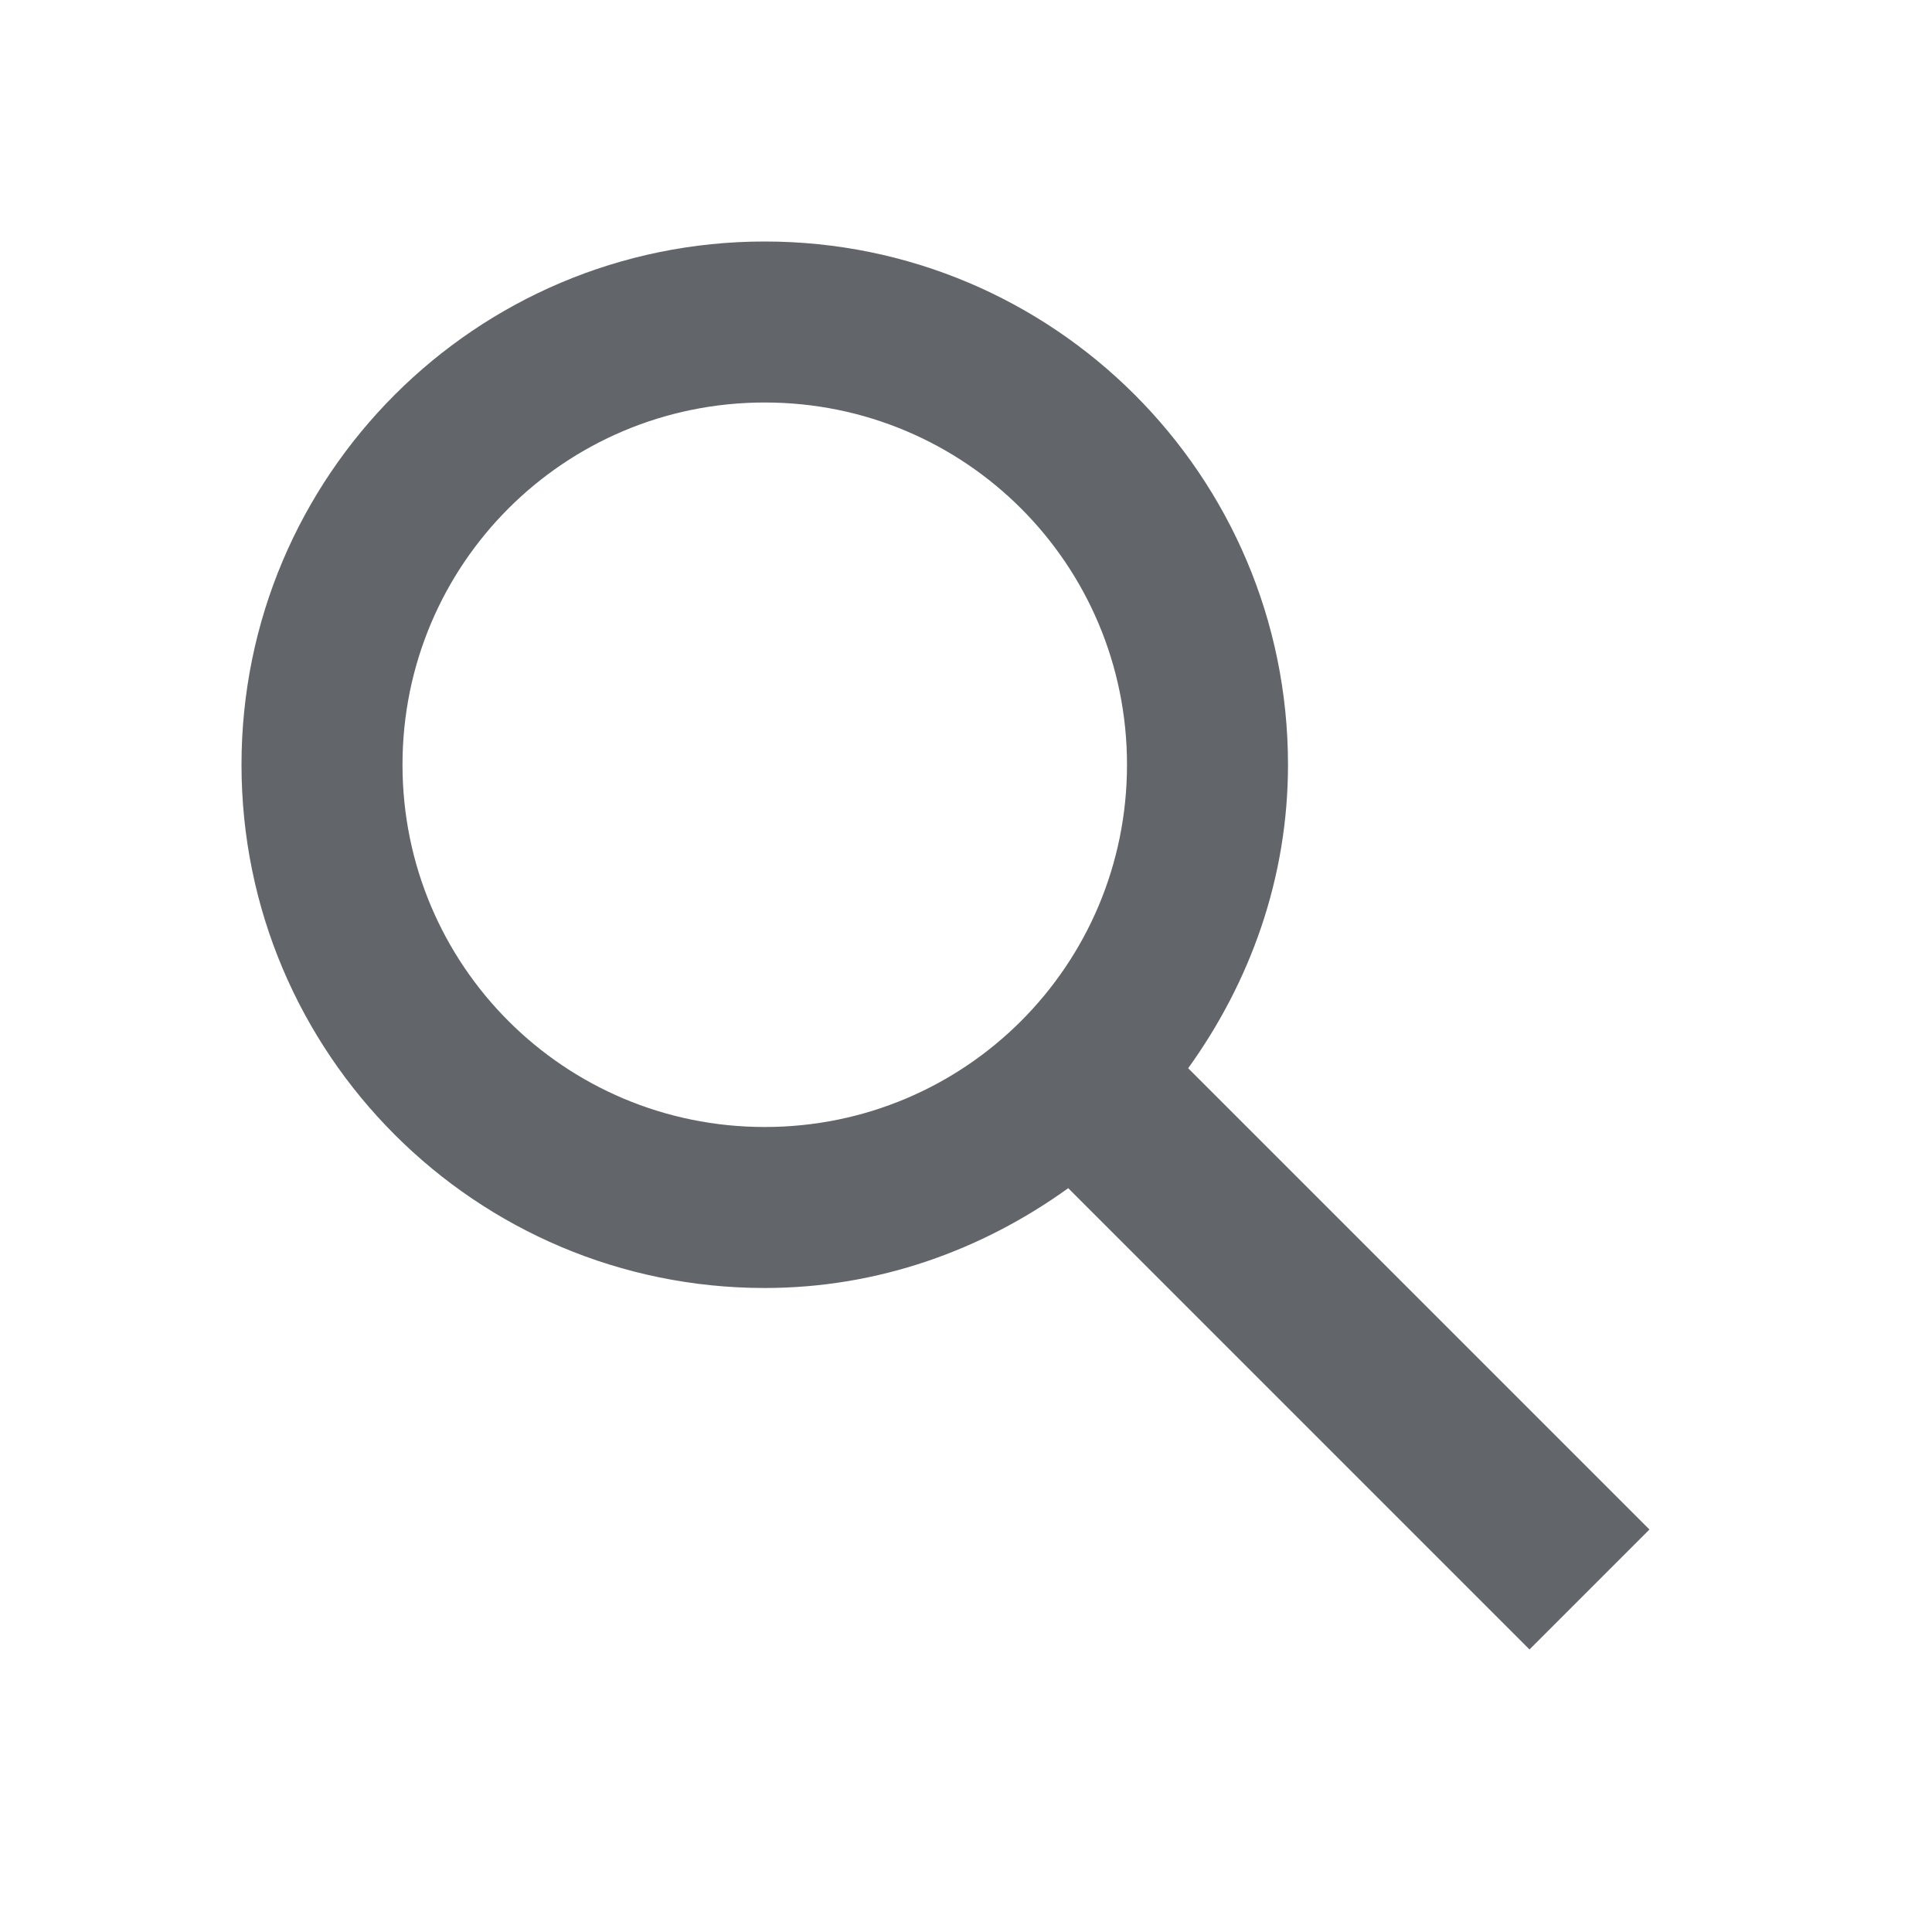
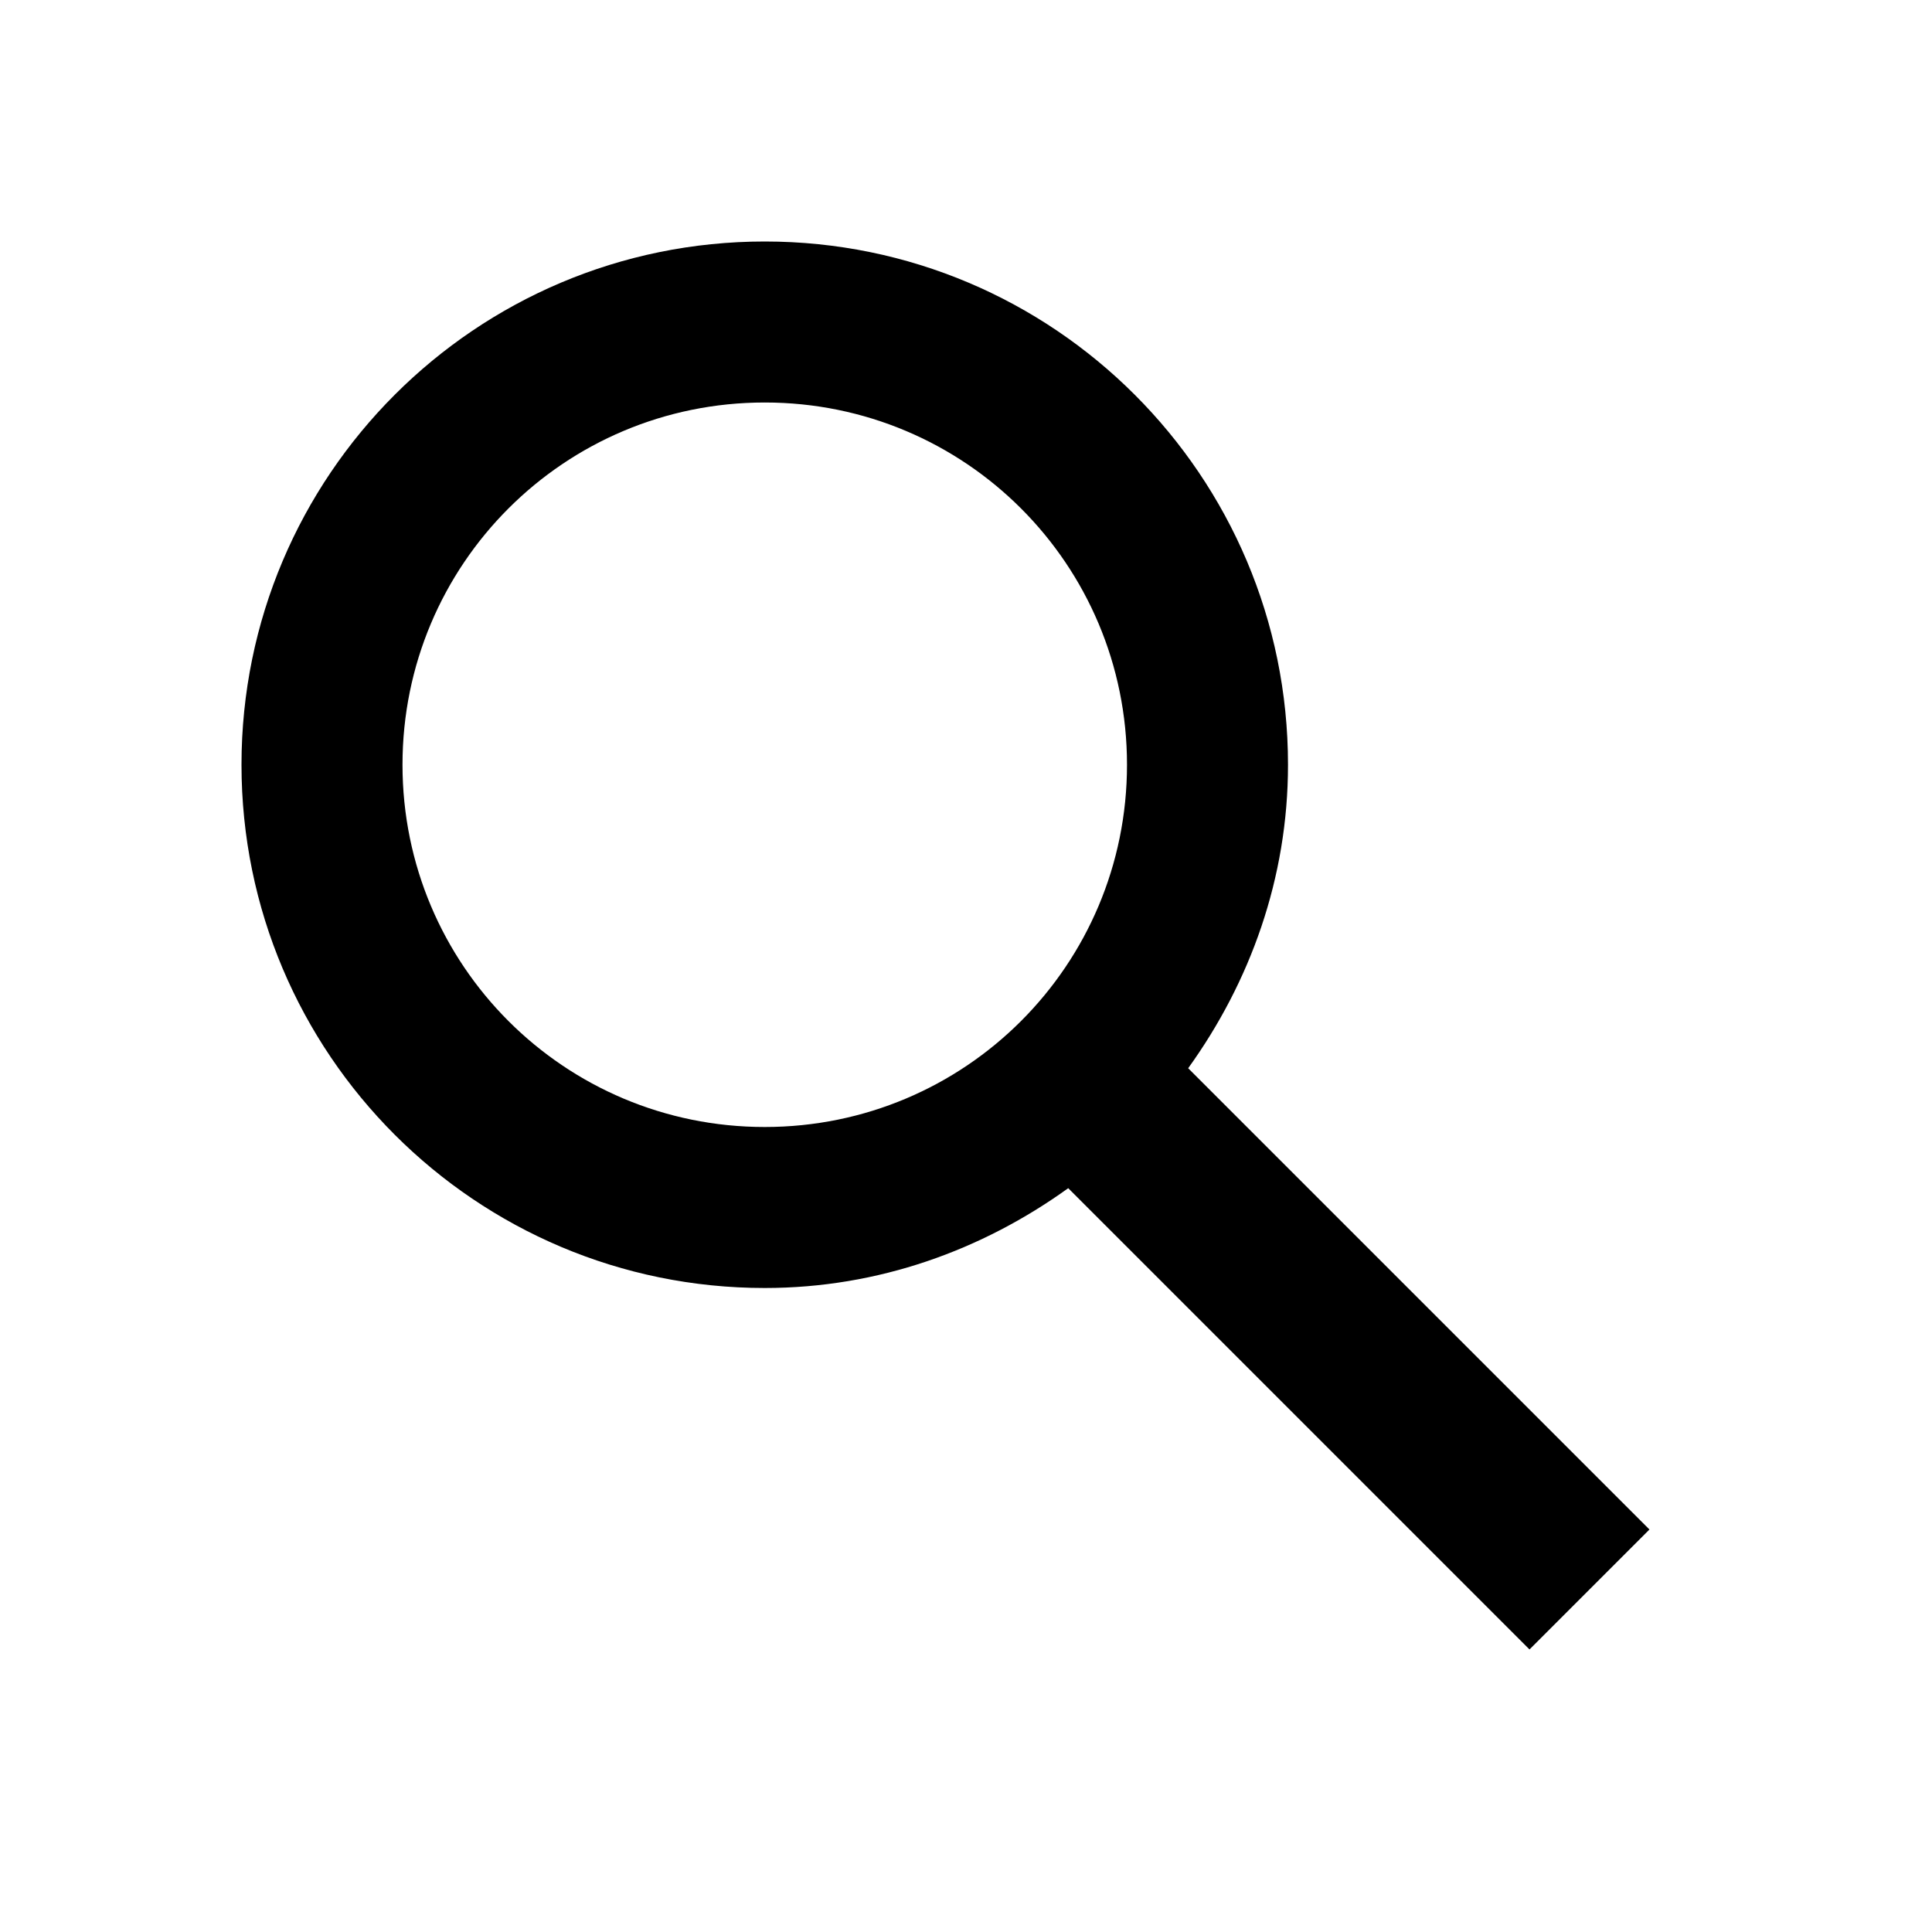
<svg xmlns="http://www.w3.org/2000/svg" focusable="false" height="24px" viewBox="0 0 24 24" width="24px">
-   <path d="M20.49,19l-5.73-5.73C15.53,12.2,16,10.91,16,9.5C16,5.91,13.09,3,9.5,3S3,5.91,3,9.5C3,13.09,5.91,16,9.5,16 c1.41,0,2.7-0.47,3.77-1.24L19,20.49L20.49,19z M5,9.5C5,7.01,7.01,5,9.5,5S14,7.01,14,9.5S11.99,14,9.5,14S5,11.99,5,9.5z" fill="#62666B" />
+   <path d="M20.49,19l-5.73-5.73C15.53,12.2,16,10.91,16,9.5C16,5.91,13.09,3,9.5,3S3,5.91,3,9.5C3,13.09,5.91,16,9.5,16 c1.41,0,2.7-0.47,3.77-1.24L19,20.49L20.49,19z M5,9.5C5,7.01,7.01,5,9.5,5S14,7.01,14,9.5S11.99,14,9.5,14S5,11.99,5,9.5z" fill="#" />
  <path d="M0,0h24v24H0V0z" fill="none" />
</svg>
